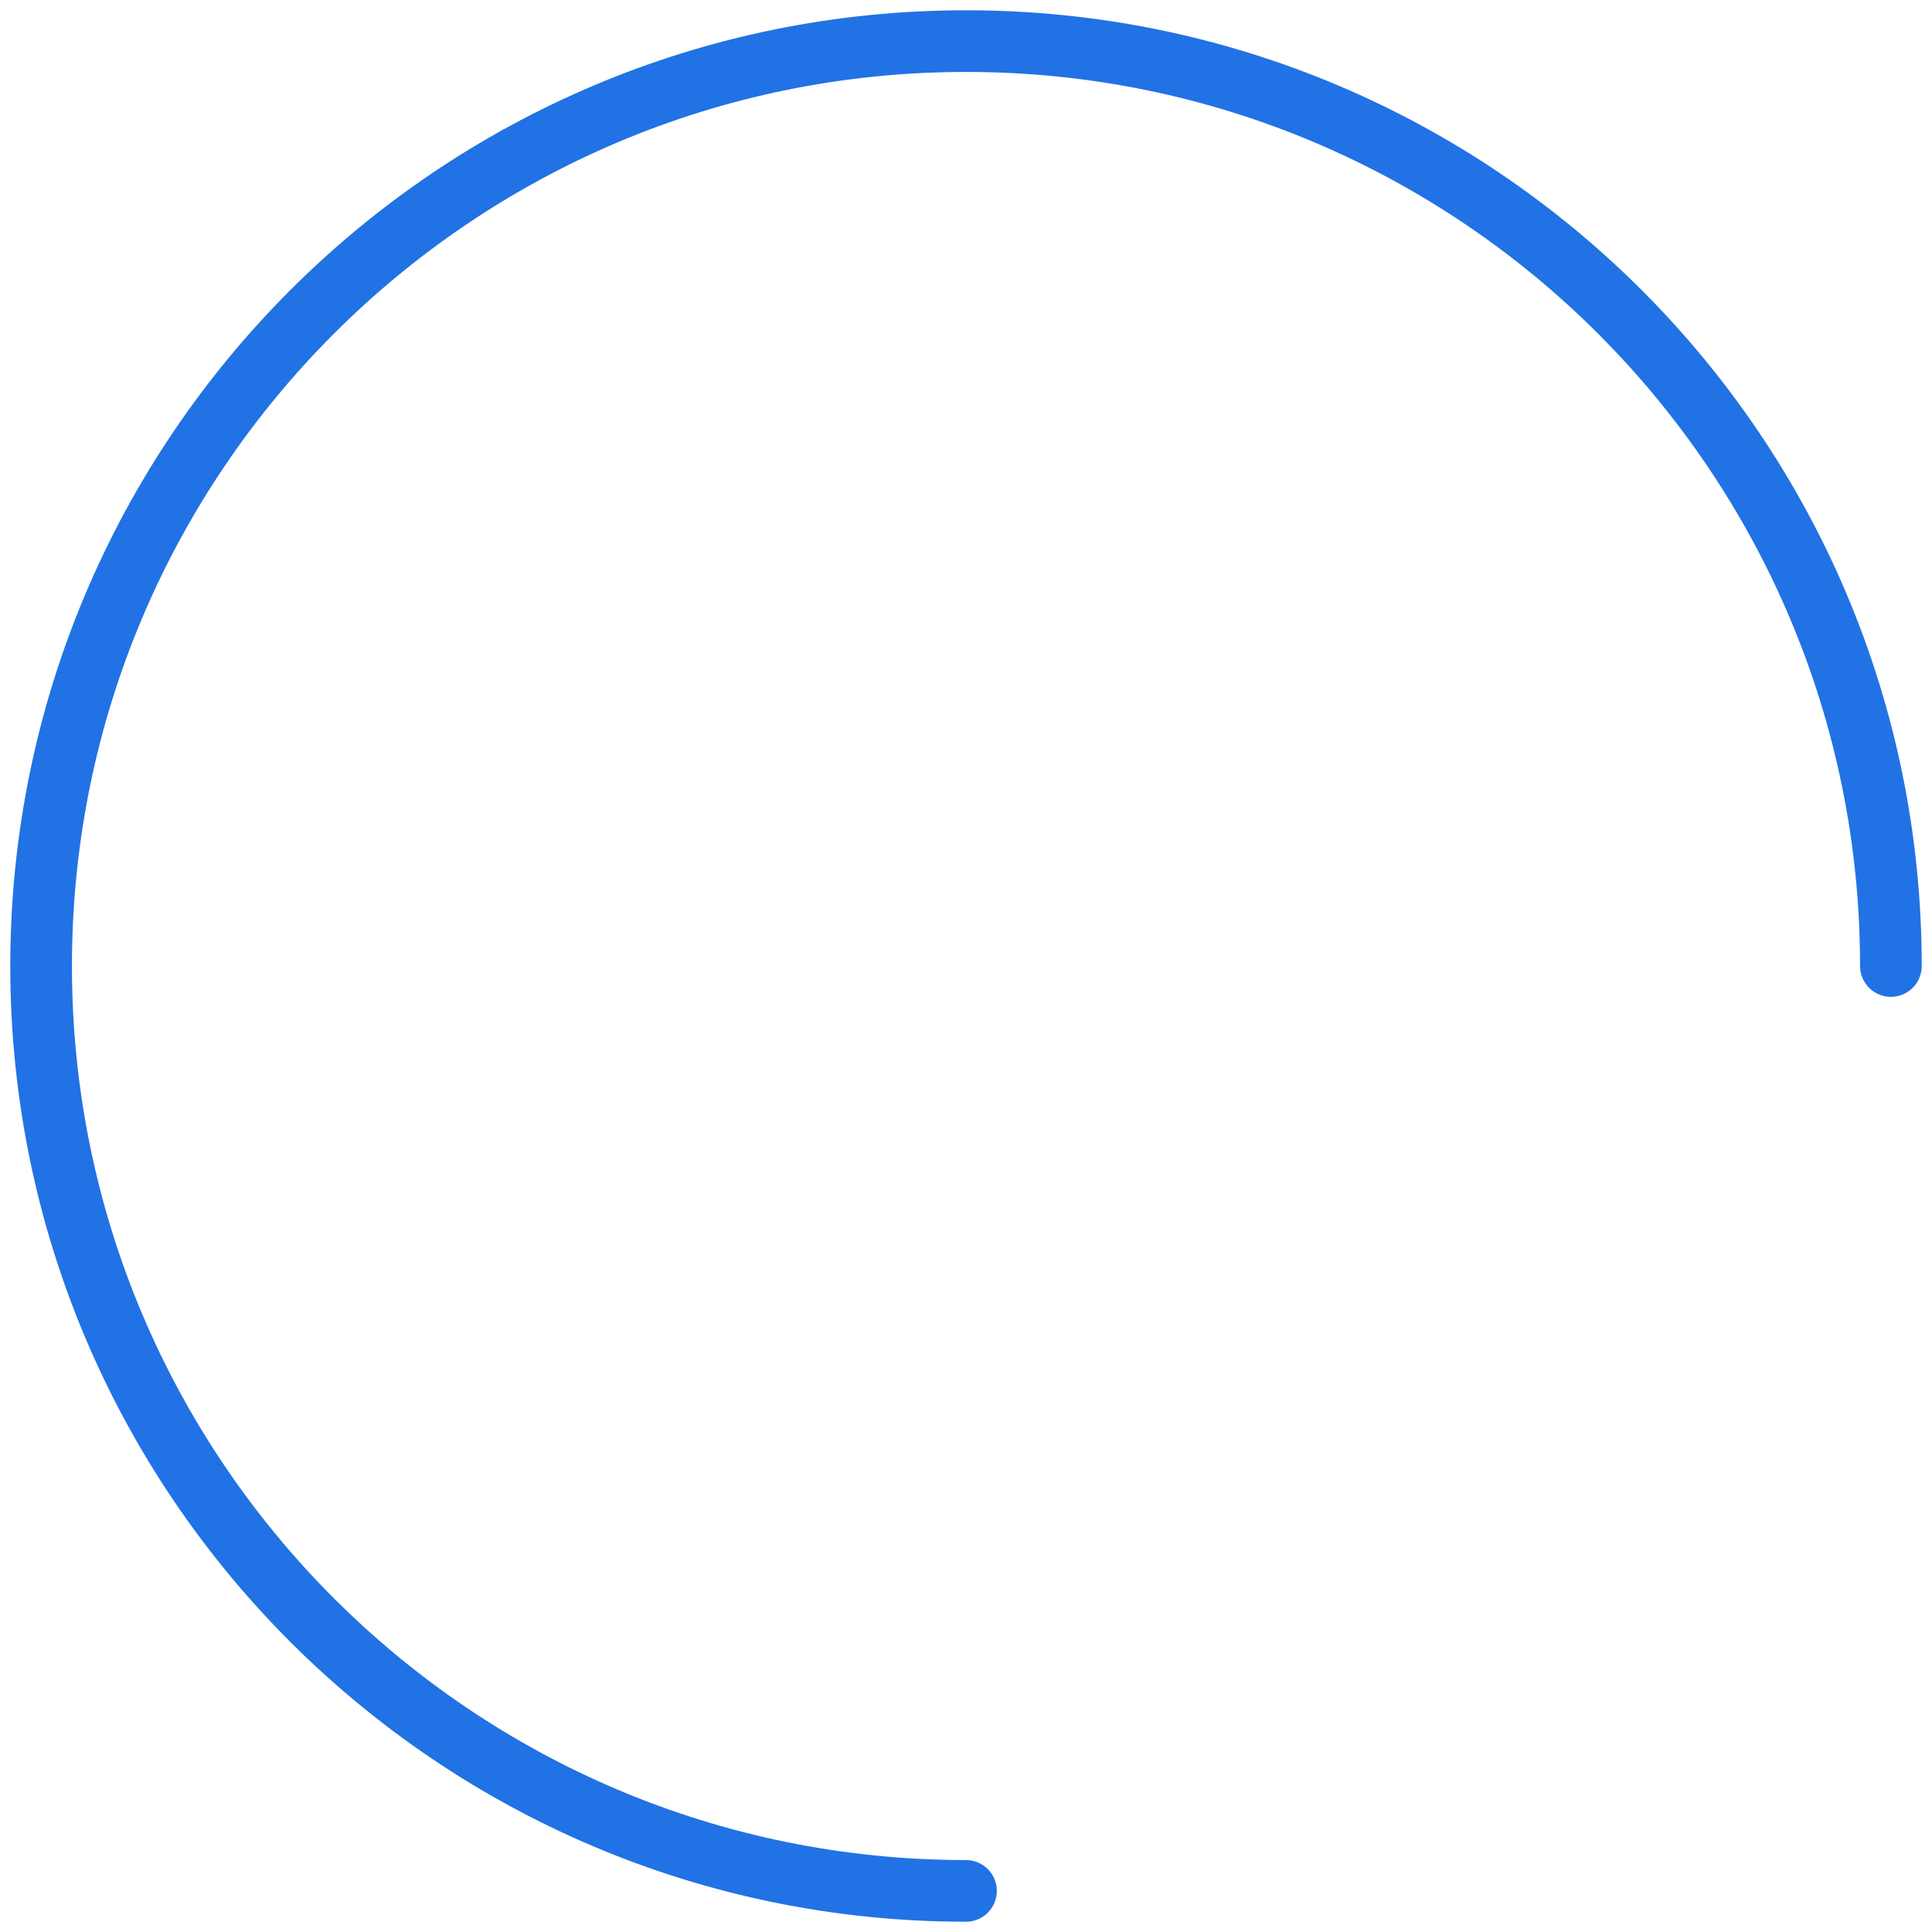
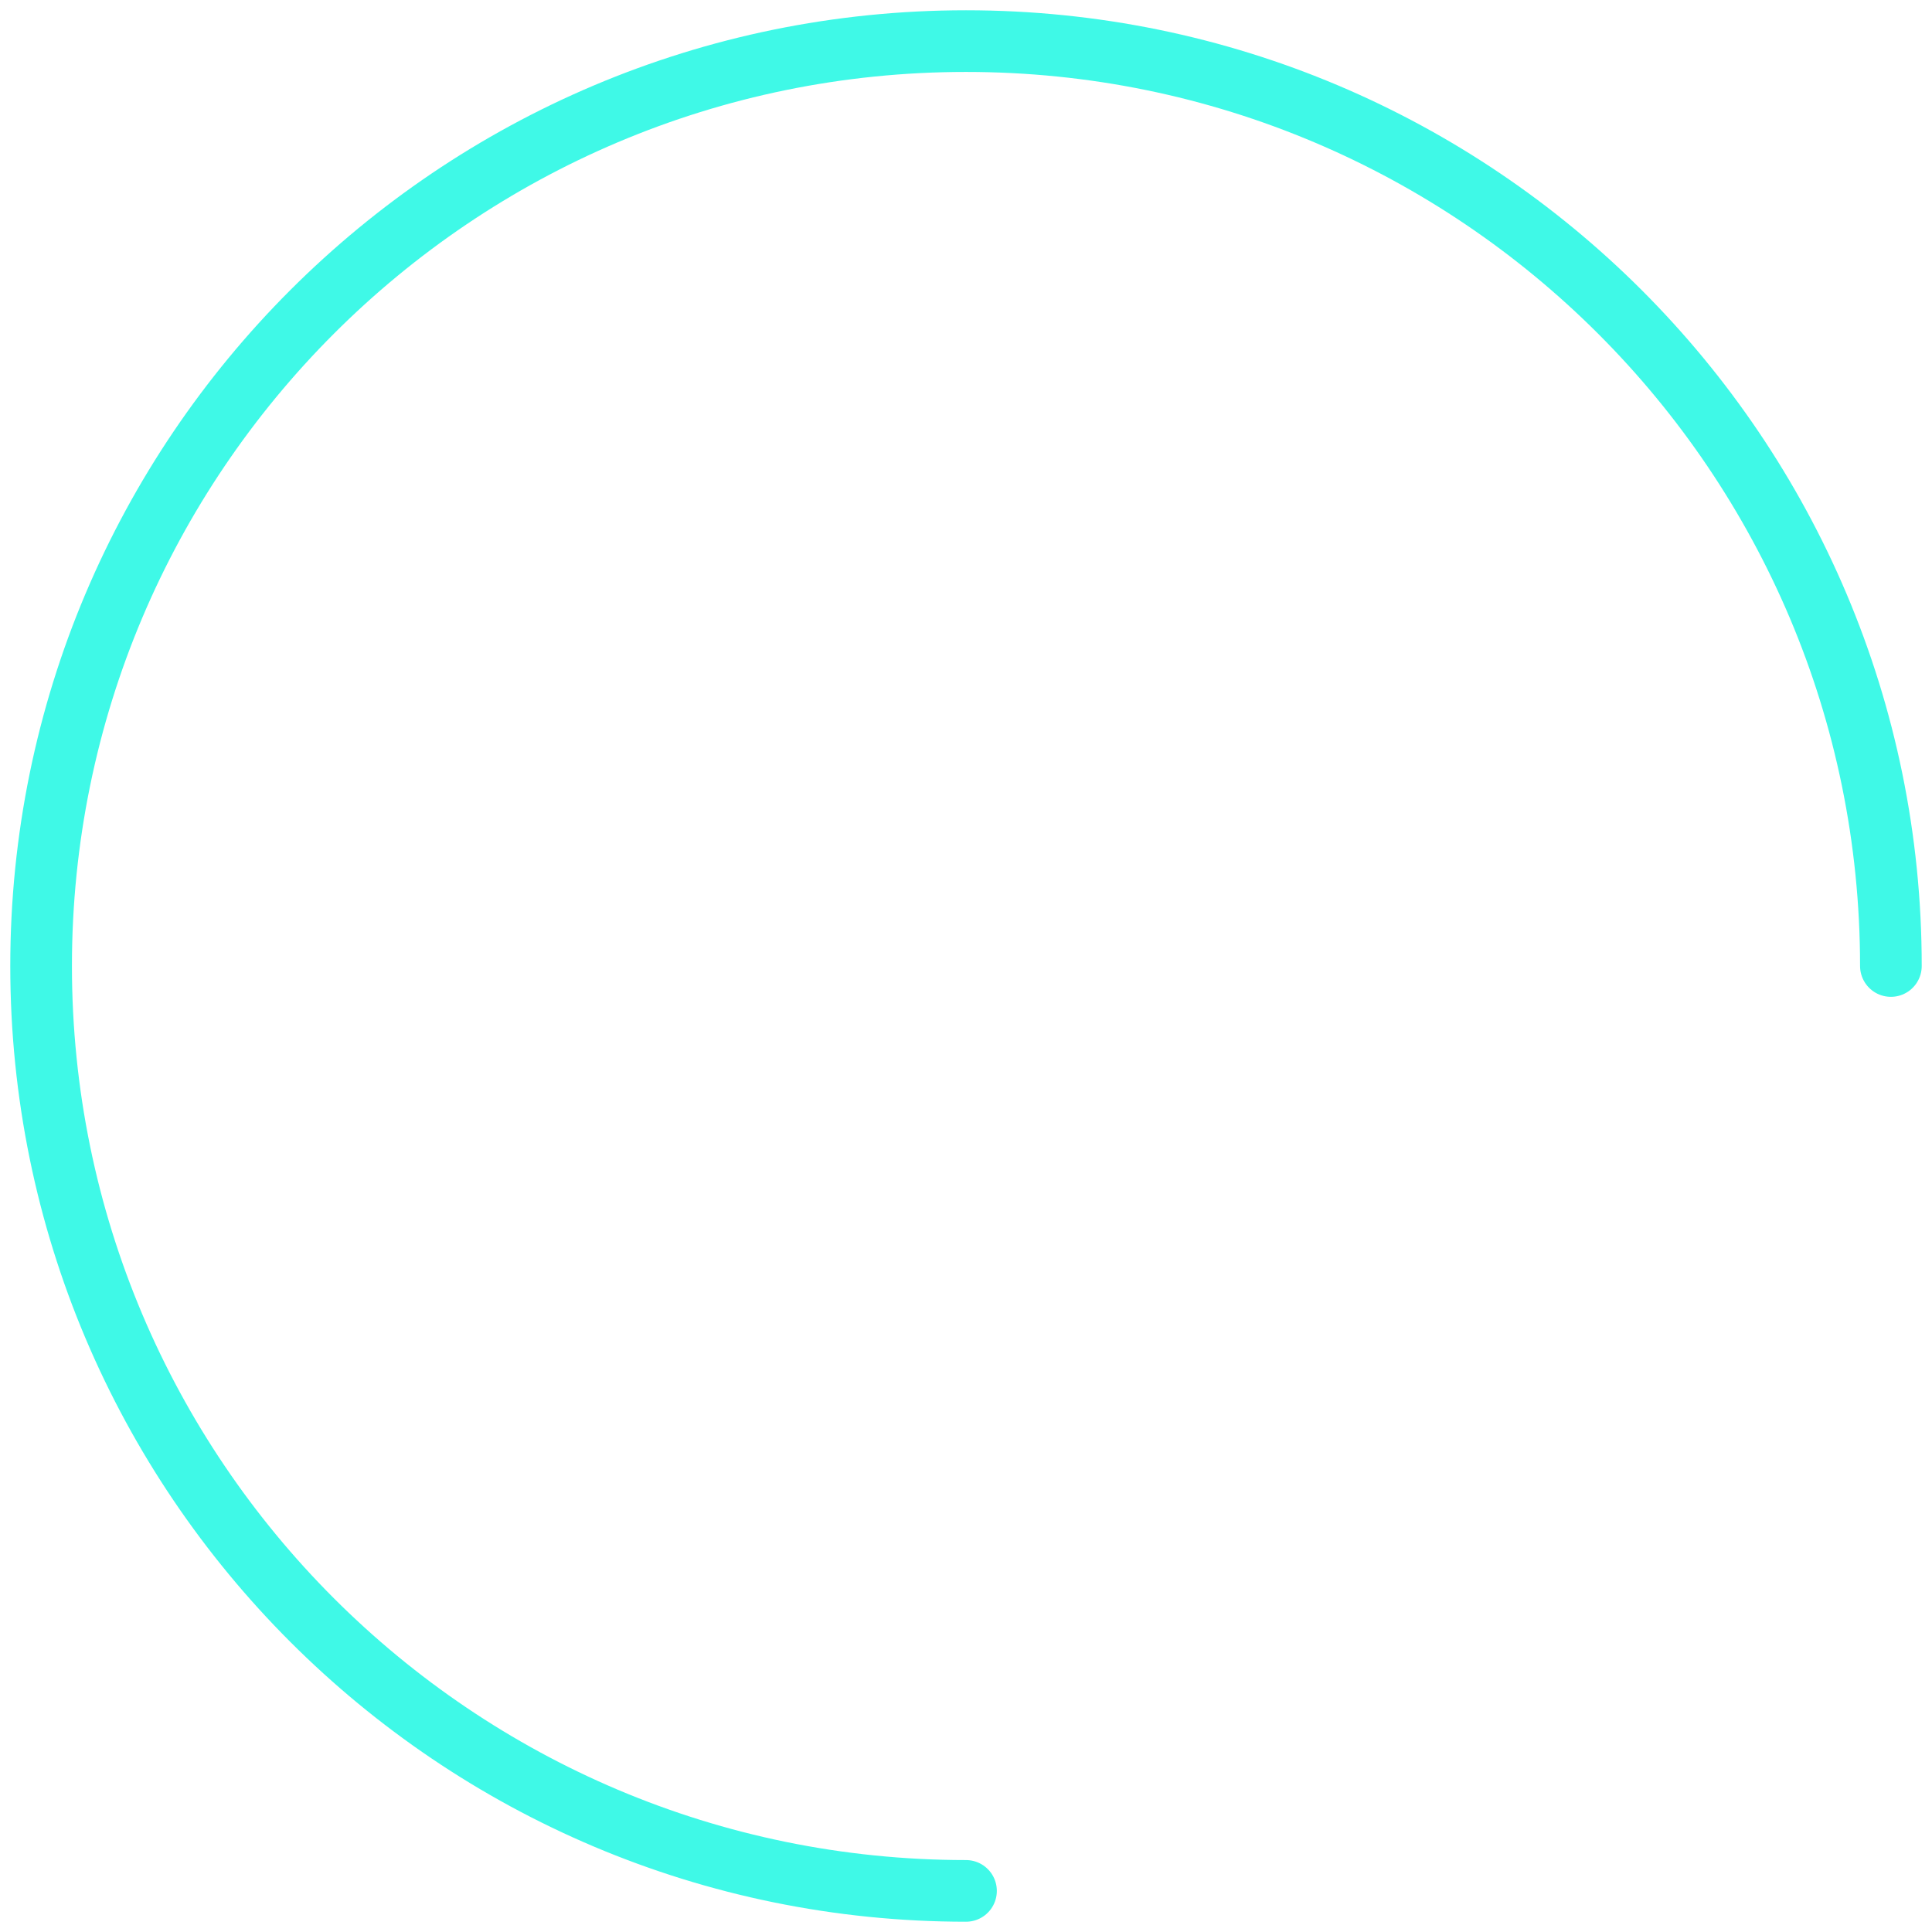
<svg xmlns="http://www.w3.org/2000/svg" width="94" height="94" viewBox="0 0 94 94" fill="none">
-   <path d="M92 47C92 22.147 71.853 2 47 2C22.147 2 2 22.147 2 47C2 71.853 22.147 92 47 92" stroke="#2172E5" stroke-width="3" stroke-linecap="round" stroke-linejoin="round" />
+   <path d="M92 47C92 22.147 71.853 2 47 2C22.147 2 2 22.147 2 47C2 71.853 22.147 92 47 92" stroke="#3FF9E7" stroke-width="3" stroke-linecap="round" stroke-linejoin="round" />
</svg>
